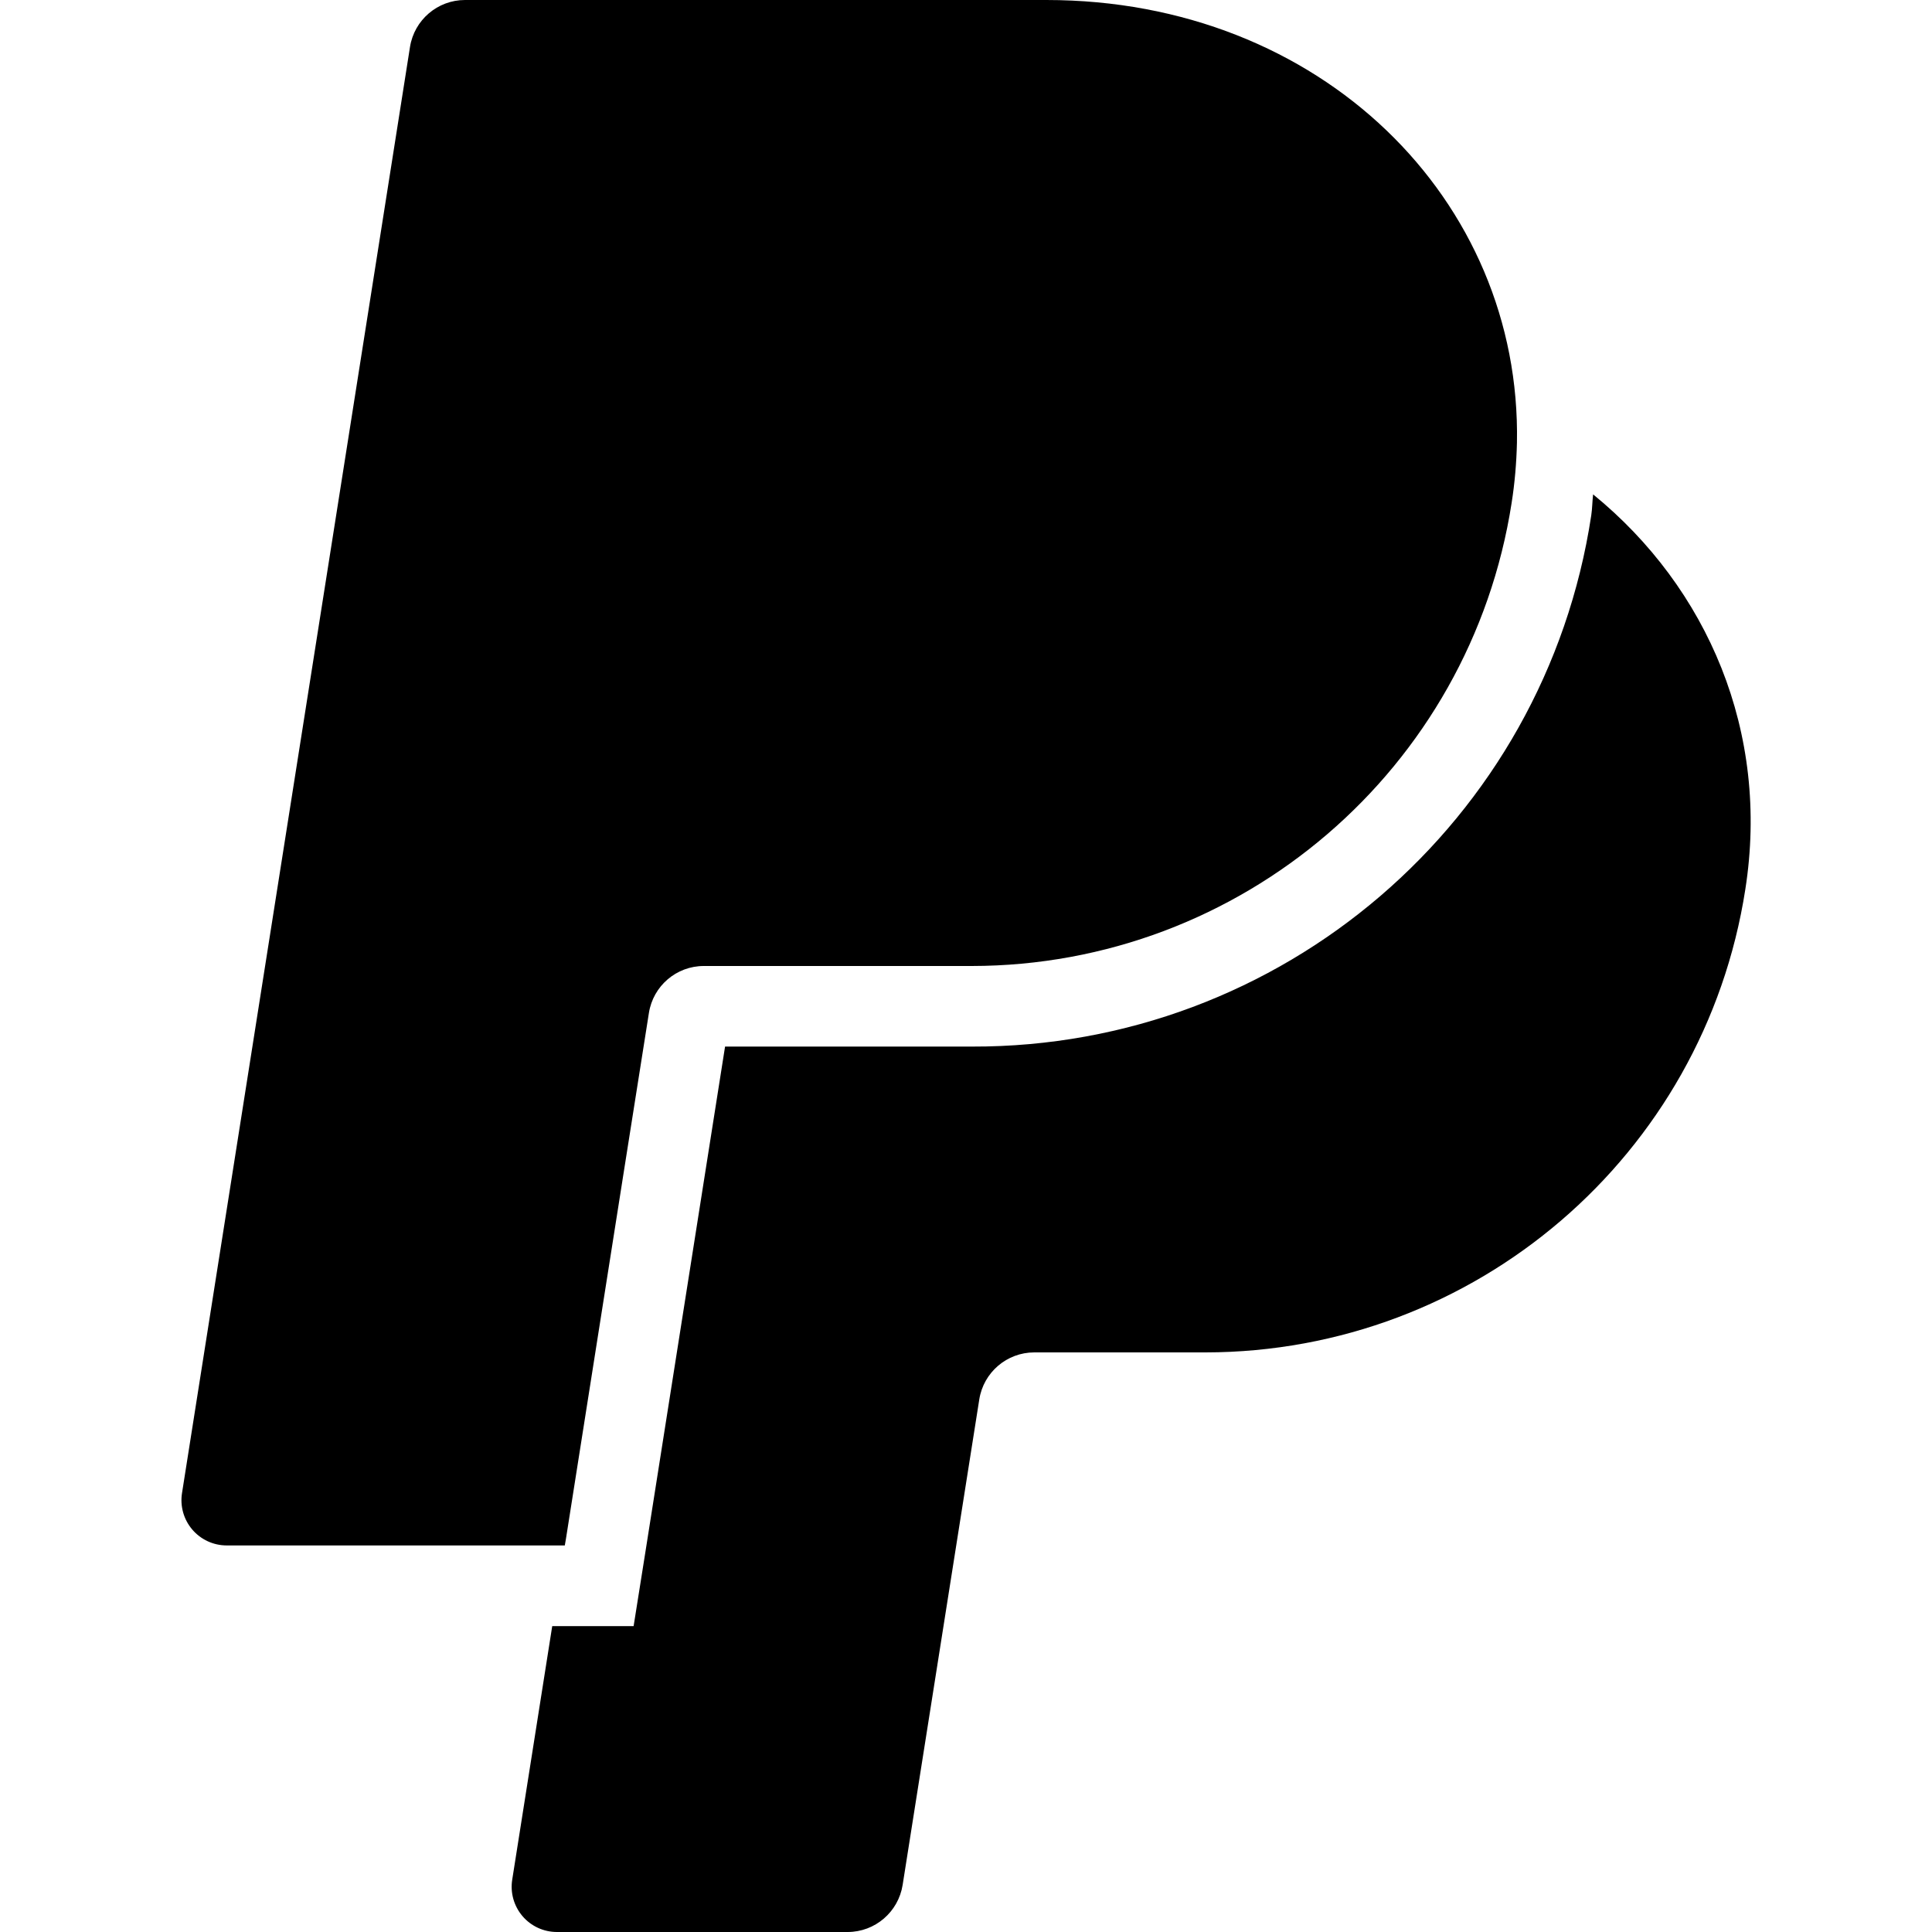
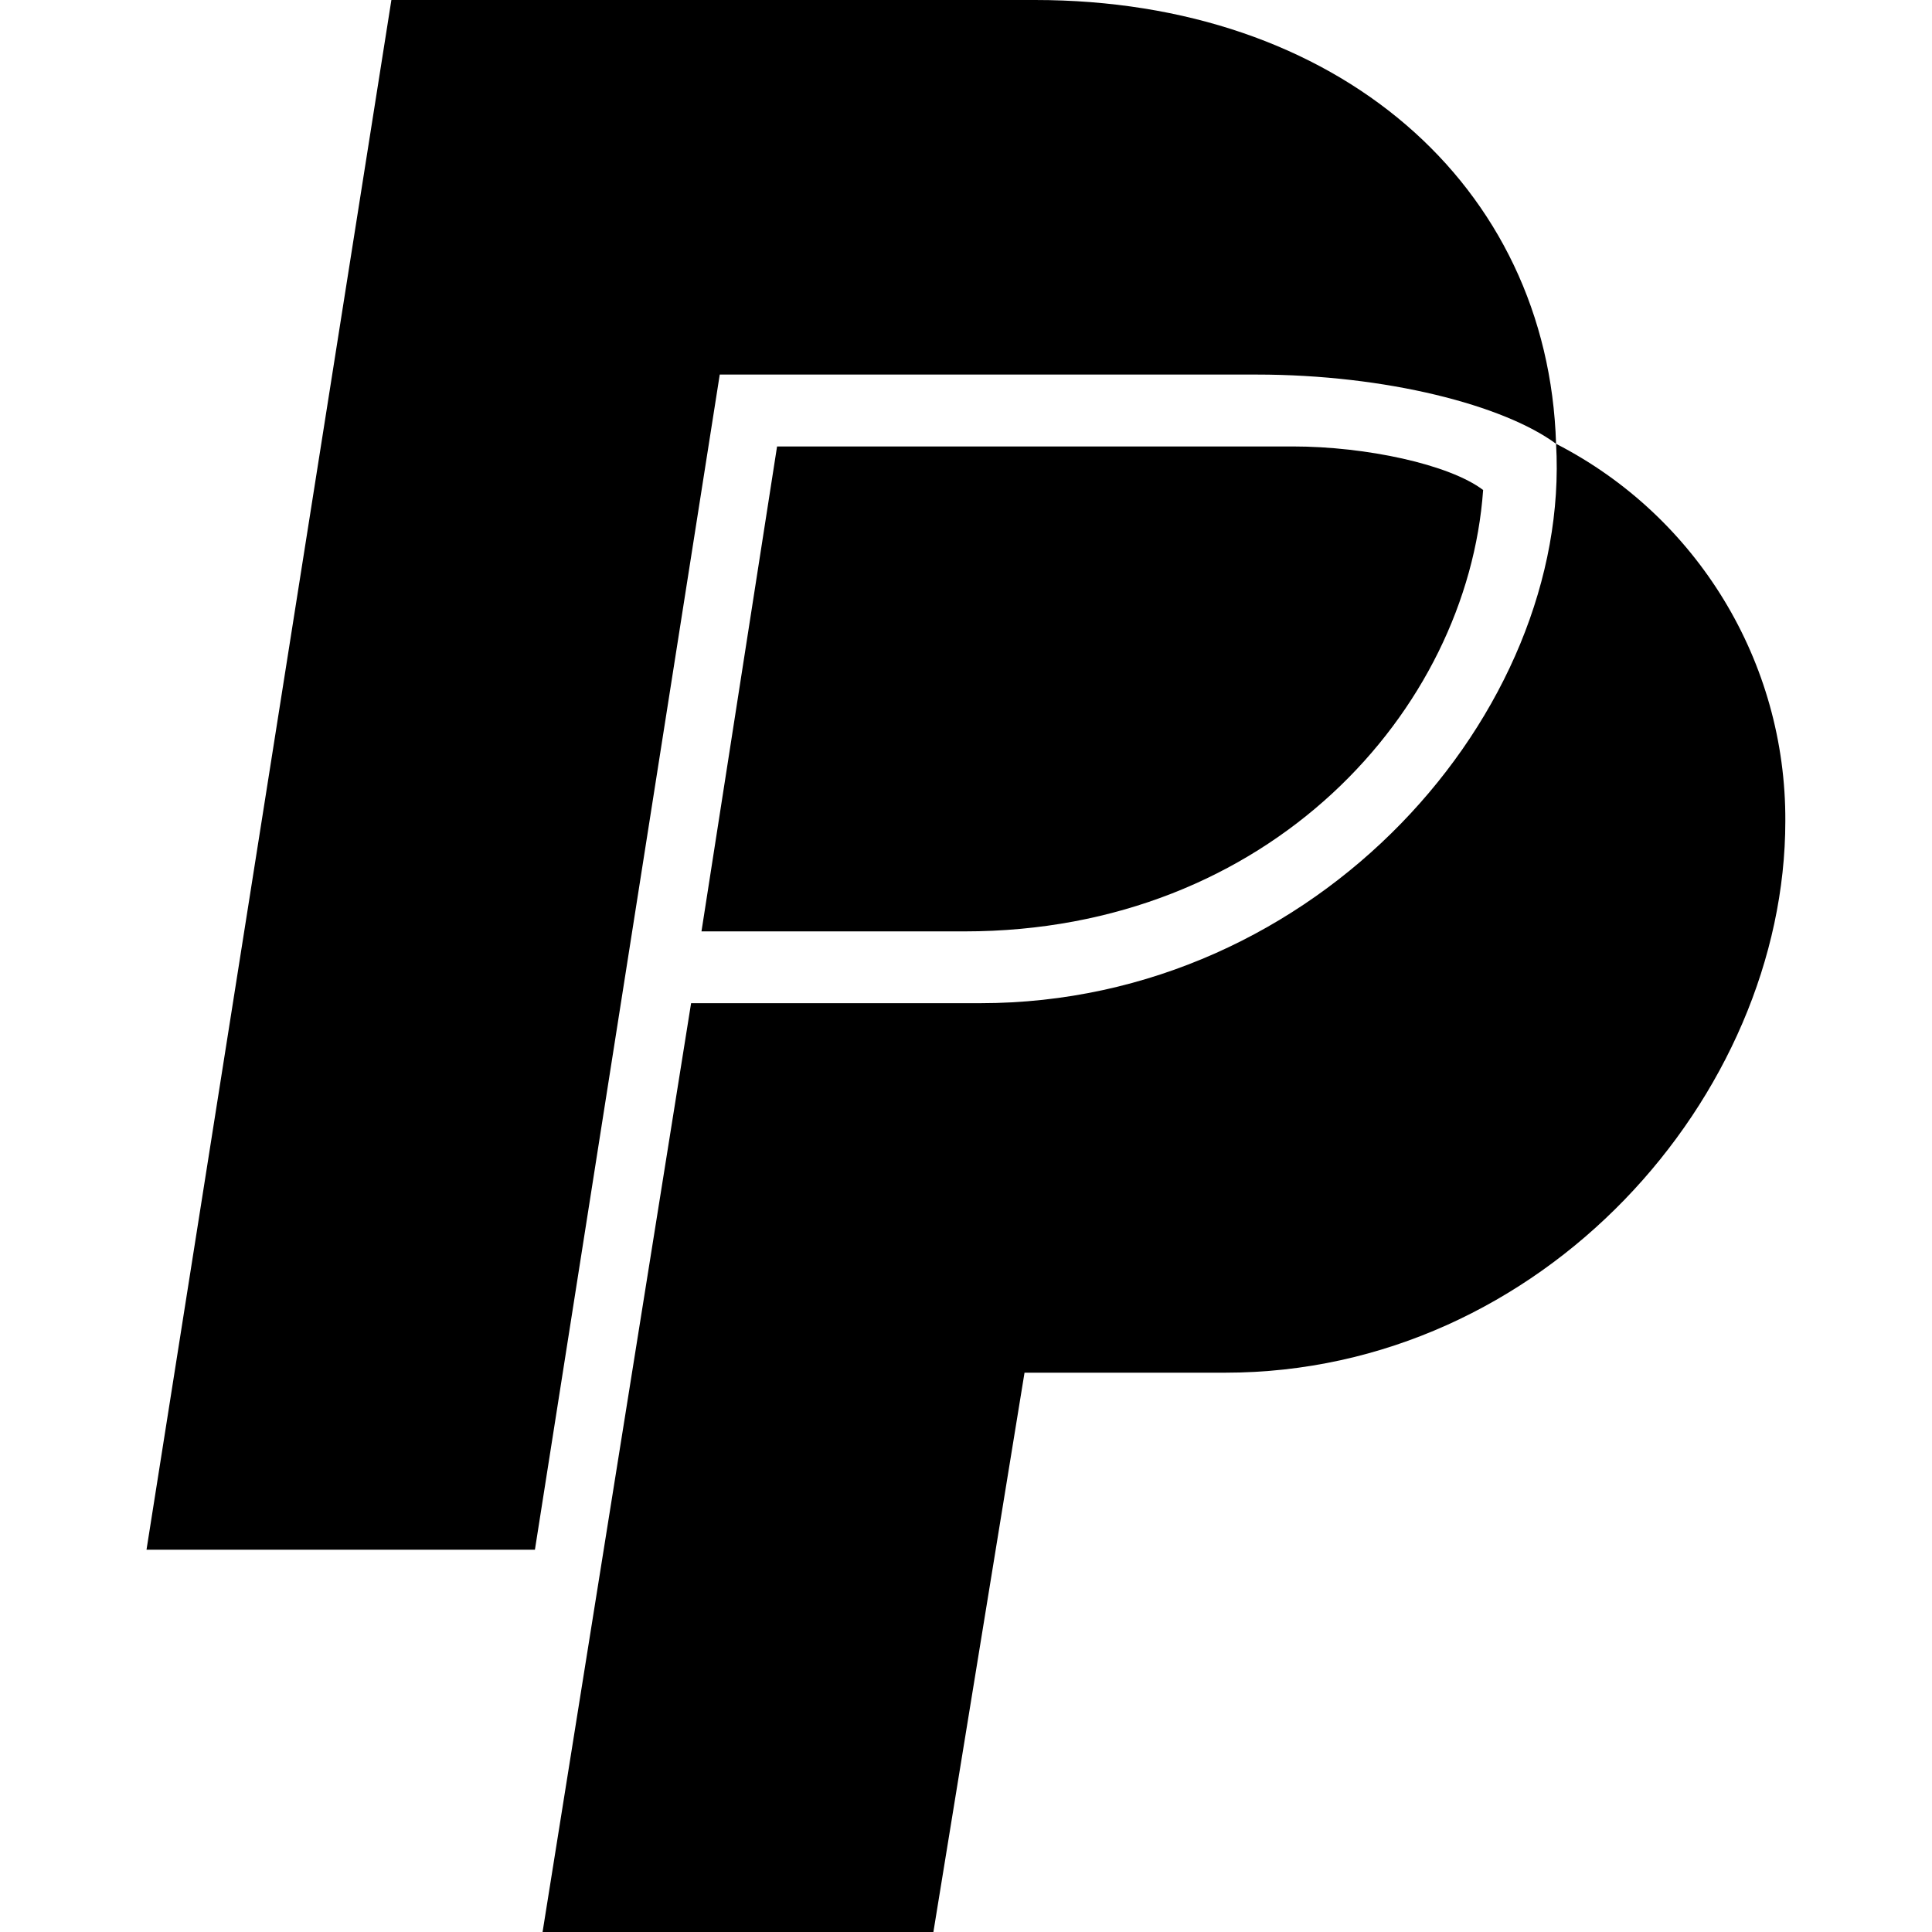
<svg xmlns="http://www.w3.org/2000/svg" role="img" viewBox="0 0 24 24">
-   <path fill="currentColor" d="M7.016 19.198h-4.2a.562.562 0 0 1-.555-.65L5.093.584A.692.692 0 0 1 5.776 0h7.222c3.417 0 5.904 2.488 5.846 5.5-.006.25-.027.5-.066.747A6.794 6.794 0 0 1 12.071 12H8.743a.69.69 0 0 0-.682.583l-.325 2.056-.013.083-.692 4.39-.015.087zM19.79 6.142c-.01.087-.01.175-.023.261a7.76 7.76 0 0 1-7.695 6.598H9.007l-.283 1.795-.013.083-.692 4.39-.134.843-.014.088H6.86l-.497 3.15a.562.562 0 0 0 .555.65h3.612c.34 0 .63-.249.683-.585l.952-6.031a.692.692 0 0 1 .683-.584h2.126a6.793 6.793 0 0 0 6.707-5.752c.306-1.95-.466-3.744-1.89-4.906z" />
+   <path fill="currentColor" d="M15.607 4.653H8.941L6.645 19.251H1.82L4.862 0h7.995c3.754 0 6.375 2.294 6.473 5.513-.648-.478-2.105-.86-3.722-.86m6.57 5.546c0 3.41-3.01 6.853-6.958 6.853h-2.493L11.595 24H6.74l1.845-11.538h3.592c4.208 0 7.346-3.634 7.153-6.949a5.24 5.24 0 0 1 2.848 4.686M9.653 5.546h6.408c.907 0 1.942.222 2.363.541-.195 2.741-2.655 5.483-6.441 5.483H8.714Z" />
</svg>
